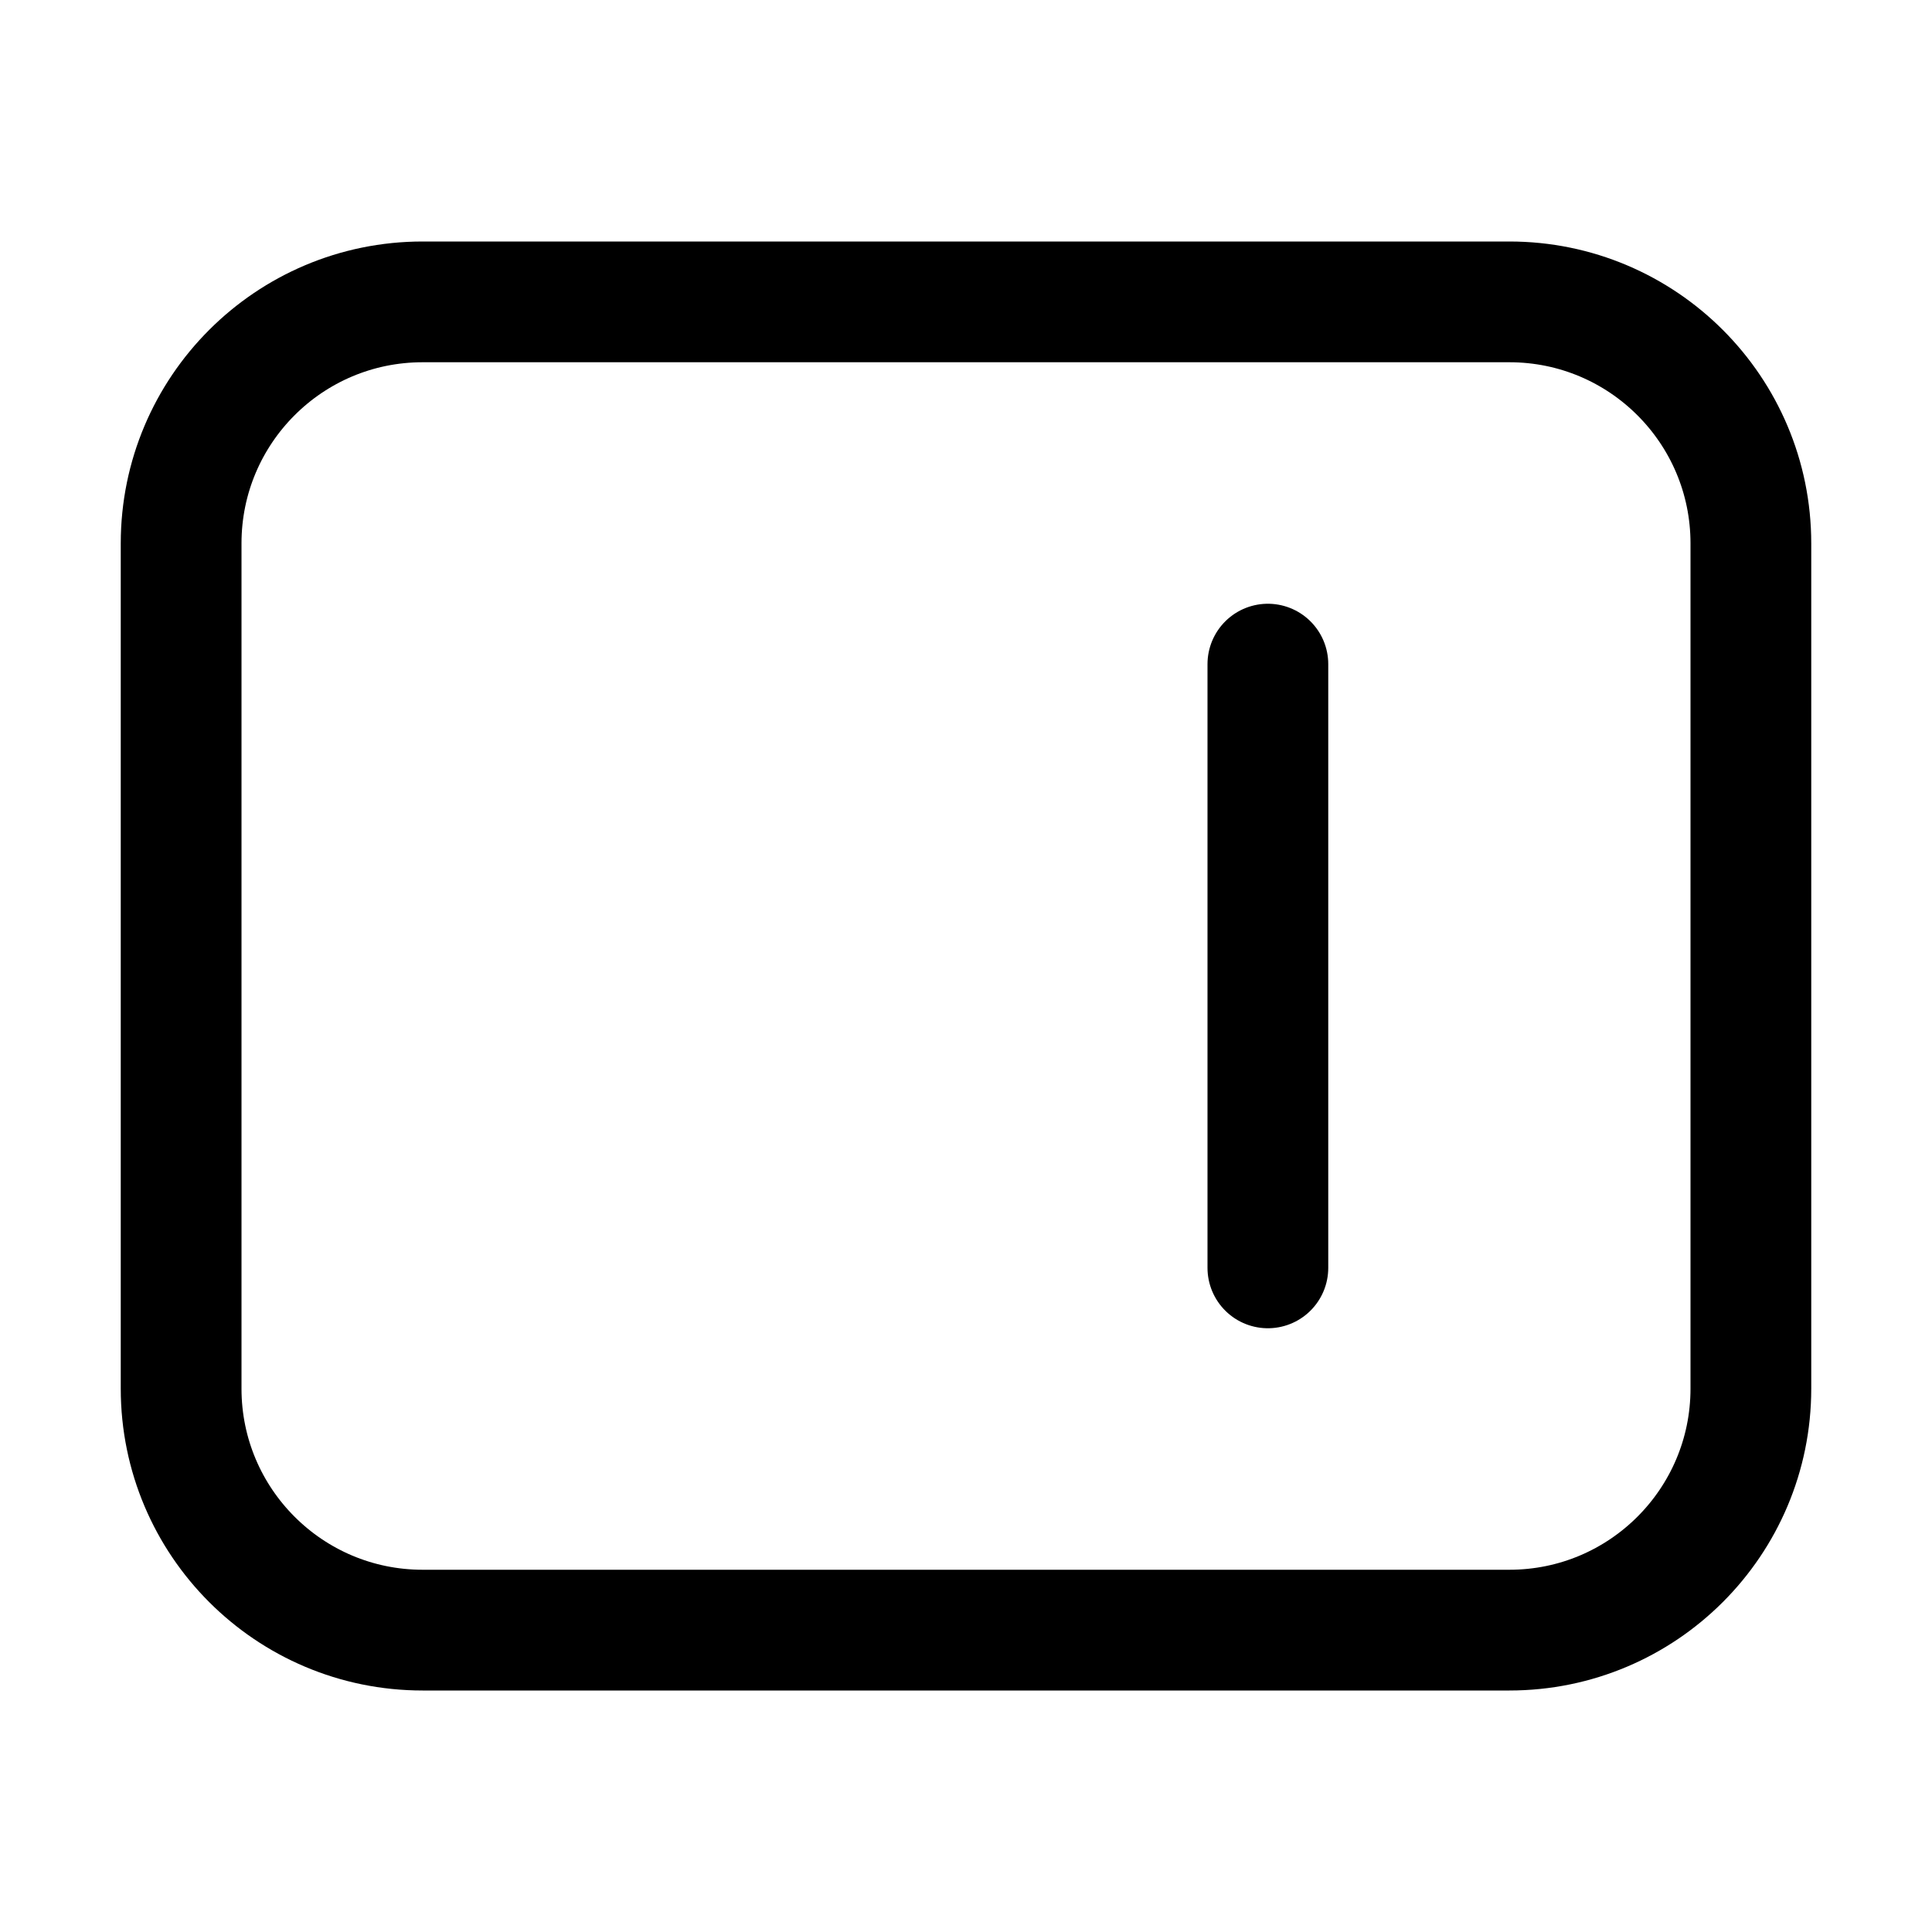
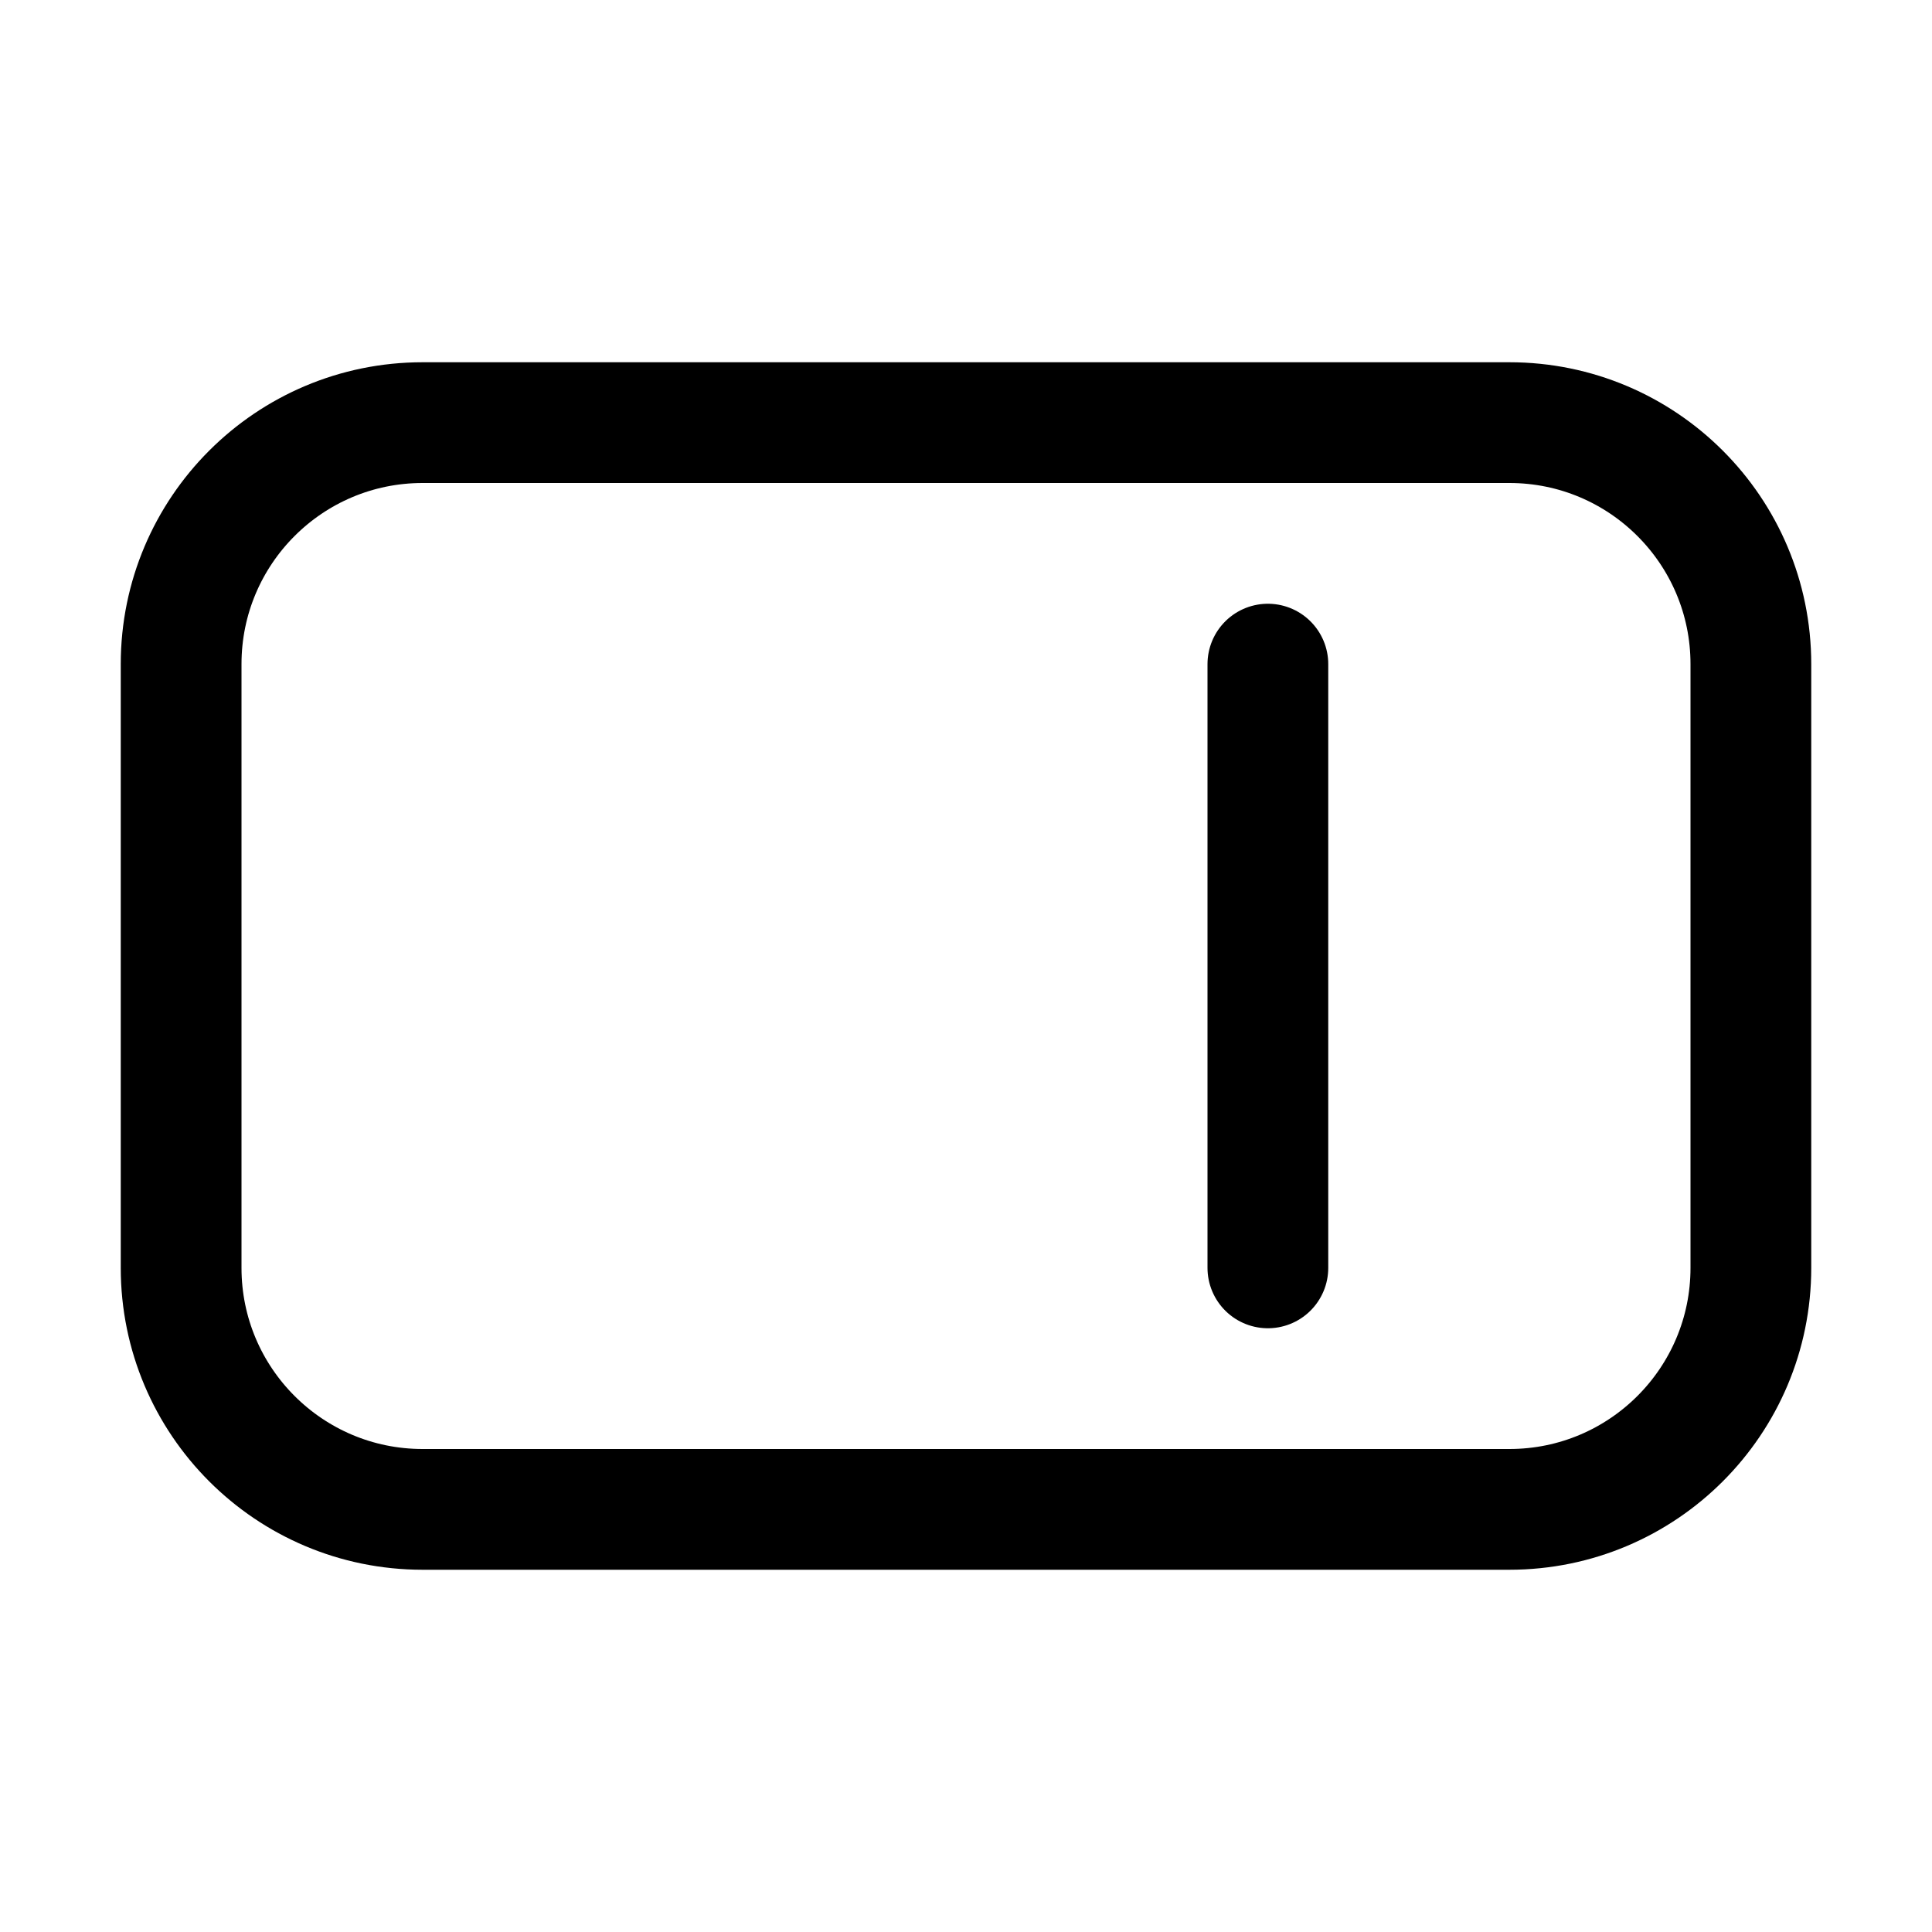
<svg xmlns="http://www.w3.org/2000/svg" fill="none" viewBox="0 0 16 16">
-   <path stroke="#000" d="M12.5 2.5h-9a2 2 0 0 0-2 2v7a2 2 0 0 0 2 2h9a2 2 0 0 0 2-2v-7a2 2 0 0 0-2-2Z" />
+   <path stroke="#000" d="M12.5 3.5h-9a2 2 0 0 0-2 2v5a2 2 0 0 0 2 2h9a2 2 0 0 0 2-2v-5a2 2 0 0 0-2-2Z" />
  <path stroke="#000" stroke-linecap="round" d="M10.5 5.5v5" />
</svg>
